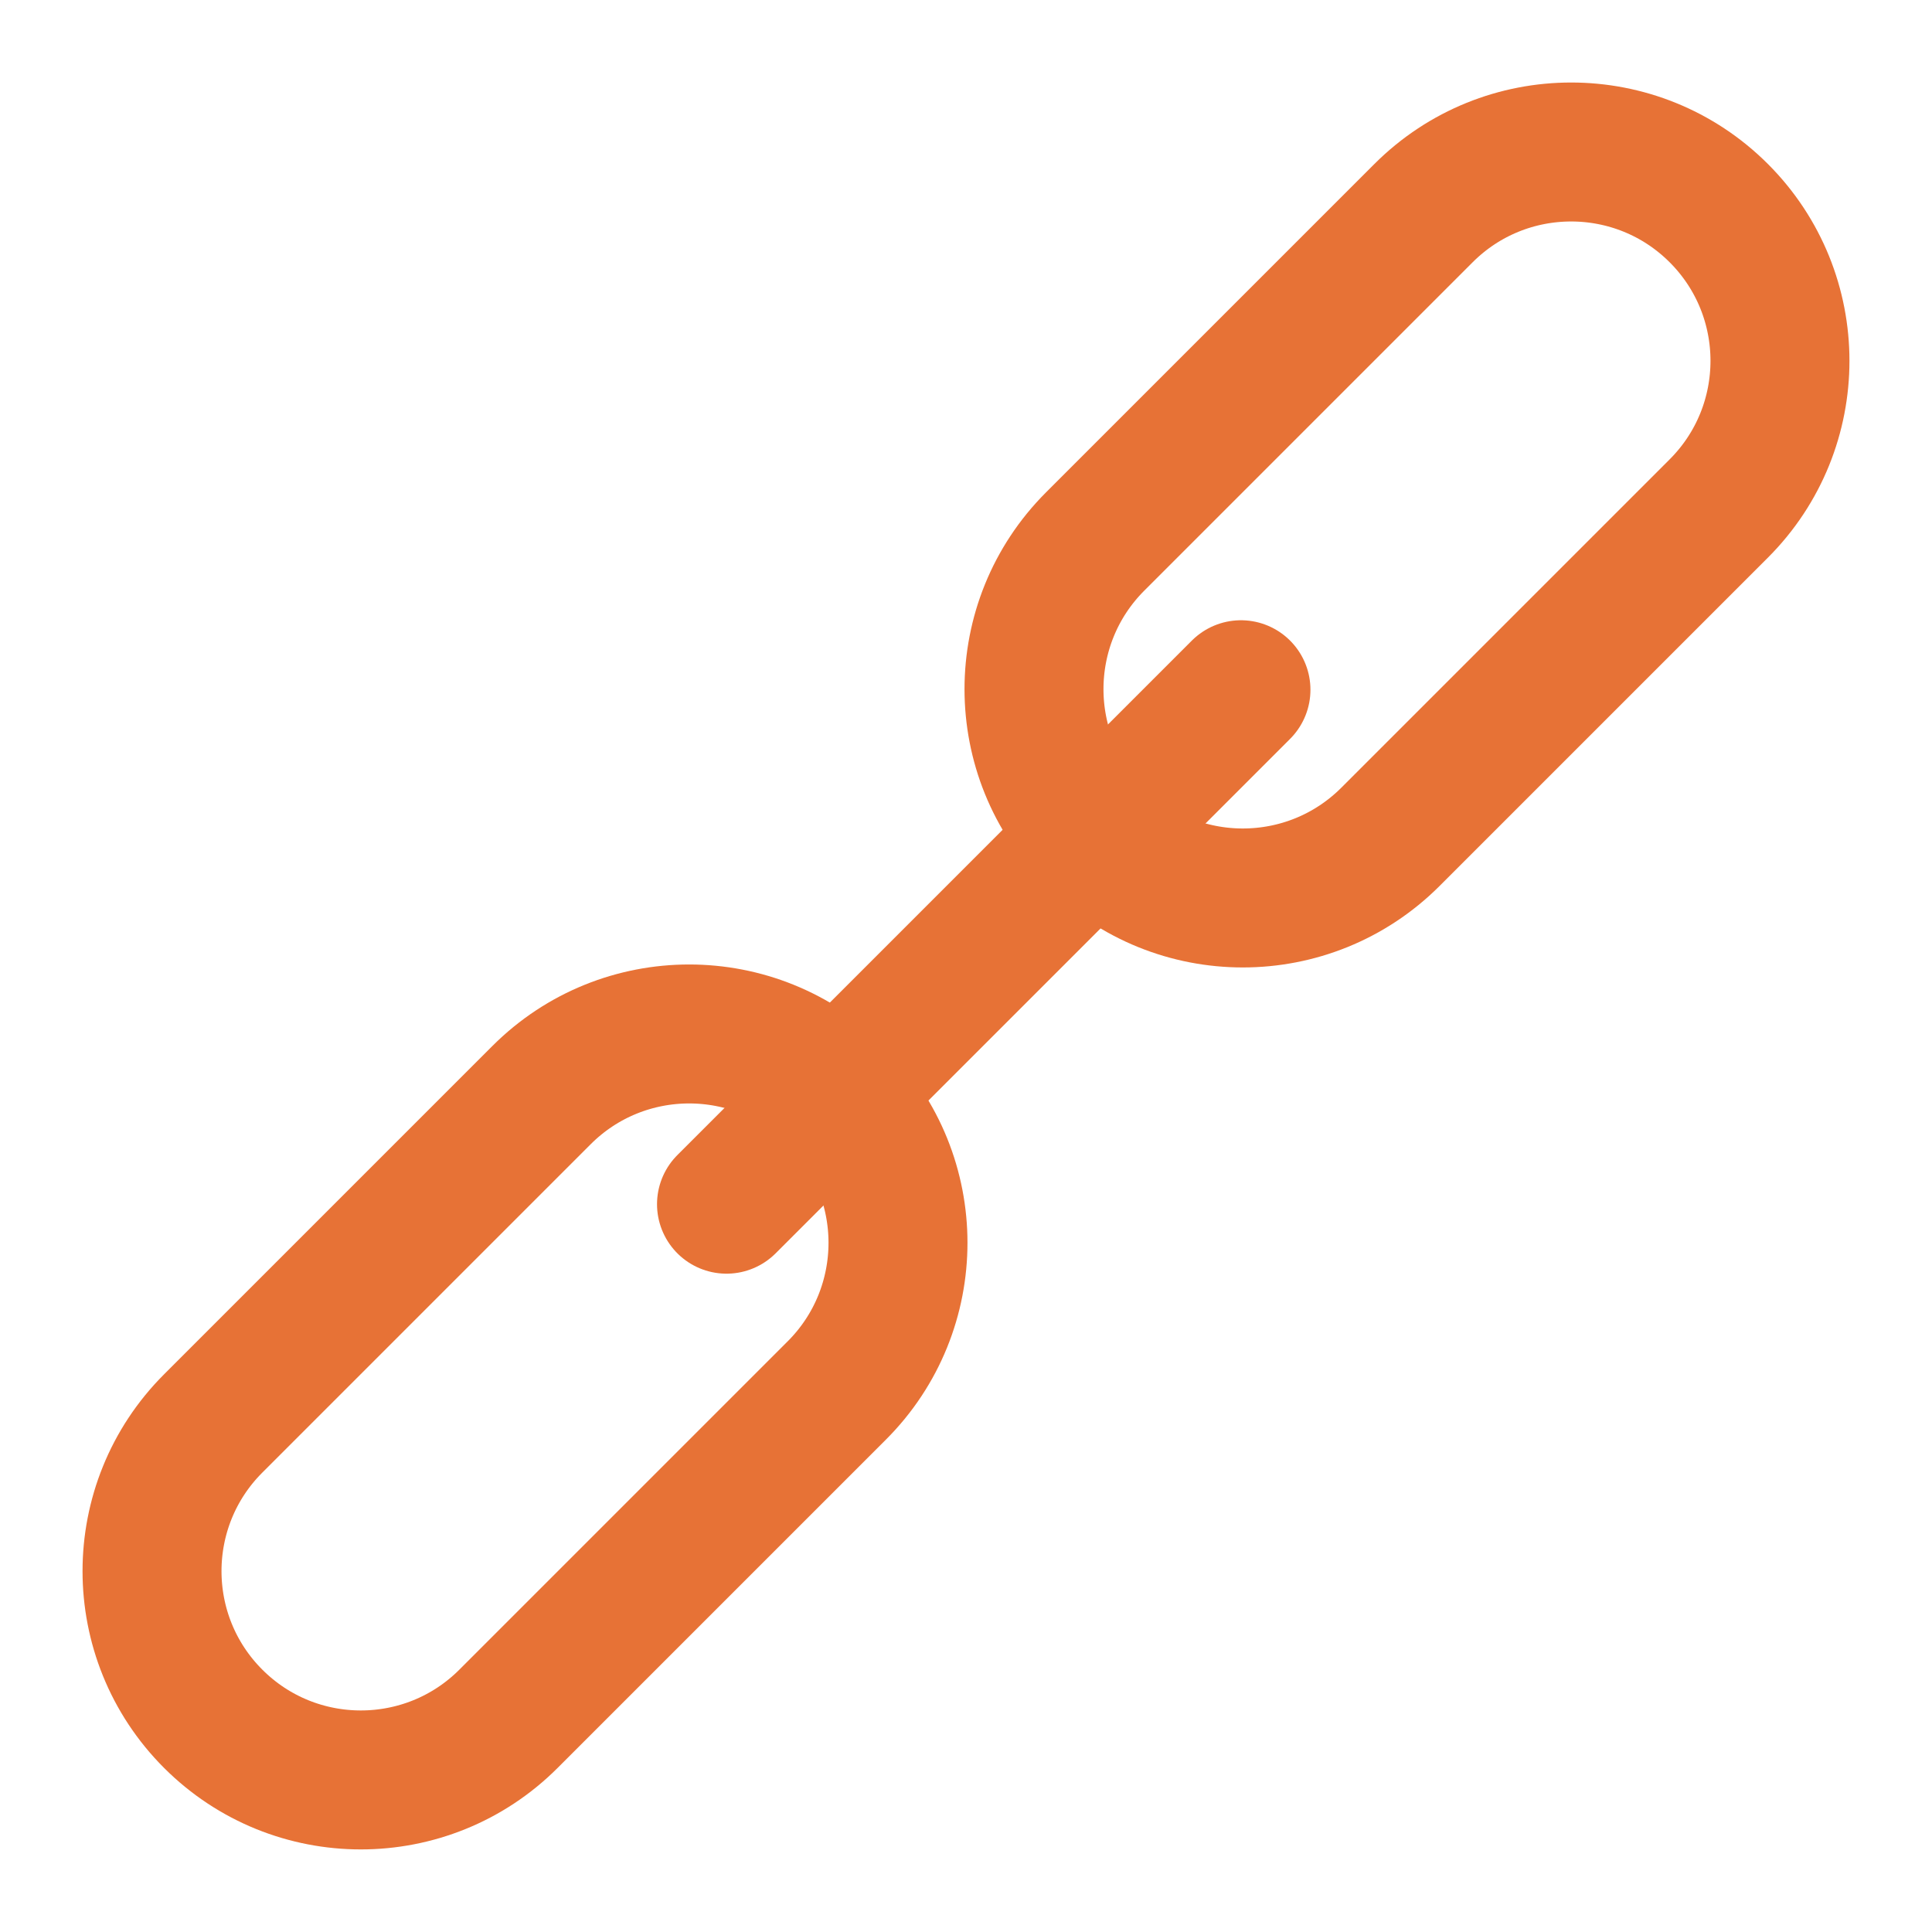
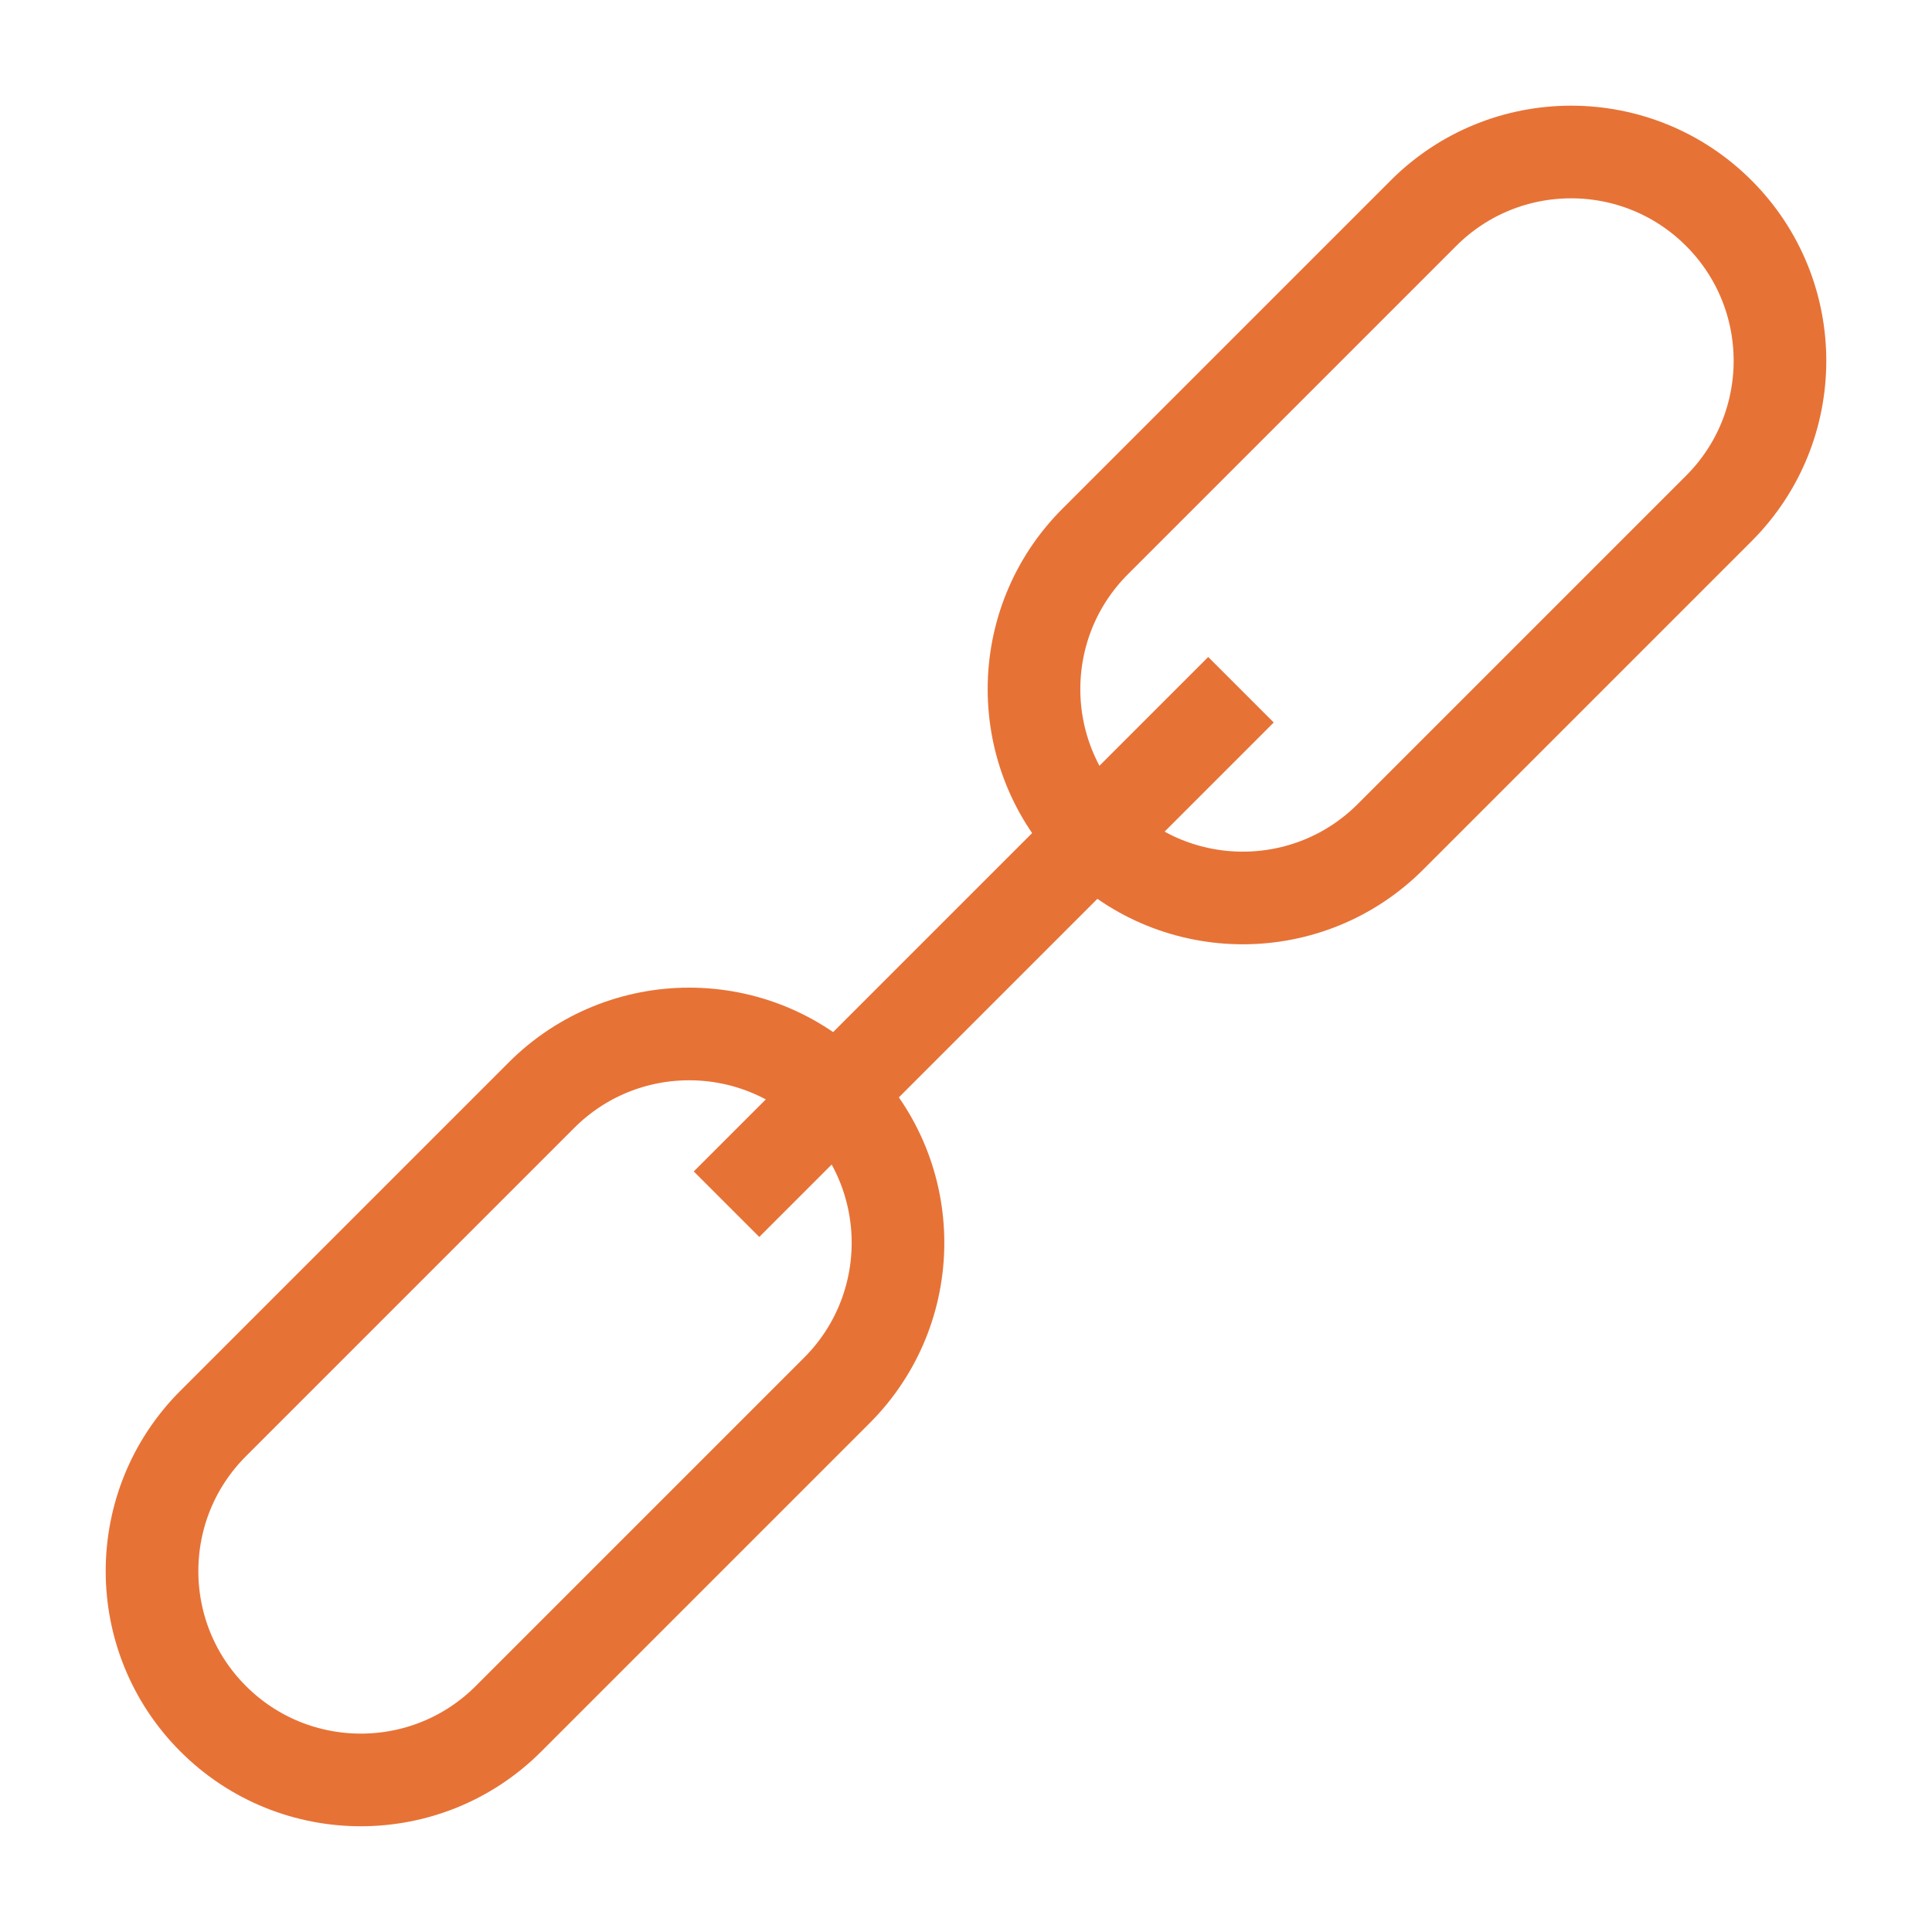
<svg xmlns="http://www.w3.org/2000/svg" width="20.854" height="20.854" viewBox="0 0 20.854 20.854">
  <g id="Group_892" data-name="Group 892" transform="translate(-1726.8 -551.3)">
-     <rect id="Rectangle_1014" data-name="Rectangle 1014" width="4.508" height="9.52" rx="2.254" transform="translate(1743.759 552.007) rotate(45)" fill="none" stroke="#e77236" stroke-linecap="round" stroke-linejoin="round" stroke-width="1.5" />
-     <rect id="Rectangle_1015" data-name="Rectangle 1015" width="4.508" height="9.52" rx="2.254" transform="translate(1734.239 561.527) rotate(45)" fill="none" stroke="#e77236" stroke-linecap="round" stroke-linejoin="round" stroke-width="1.5" />
-     <line id="Line_310" data-name="Line 310" x1="5.553" y2="5.553" transform="translate(1734.642 558.745)" fill="none" stroke="#e77236" stroke-linecap="round" stroke-linejoin="round" stroke-width="1.5" />
+     <rect id="Rectangle_1014" data-name="Rectangle 1014" width="4.508" height="9.52" rx="2.254" transform="translate(1743.759 552.007) rotate(45)" fill="none" stroke="#e77236" strokeLinecap="round" strokeLinejoin="round" strokeWidth="1.5" />
+     <rect id="Rectangle_1015" data-name="Rectangle 1015" width="4.508" height="9.52" rx="2.254" transform="translate(1734.239 561.527) rotate(45)" fill="none" stroke="#e77236" strokeLinecap="round" strokeLinejoin="round" strokeWidth="1.5" />
+     <line id="Line_310" data-name="Line 310" x1="5.553" y2="5.553" transform="translate(1734.642 558.745)" fill="none" stroke="#e77236" strokeLinecap="round" strokeLinejoin="round" strokeWidth="1.5" />
  </g>
</svg>
